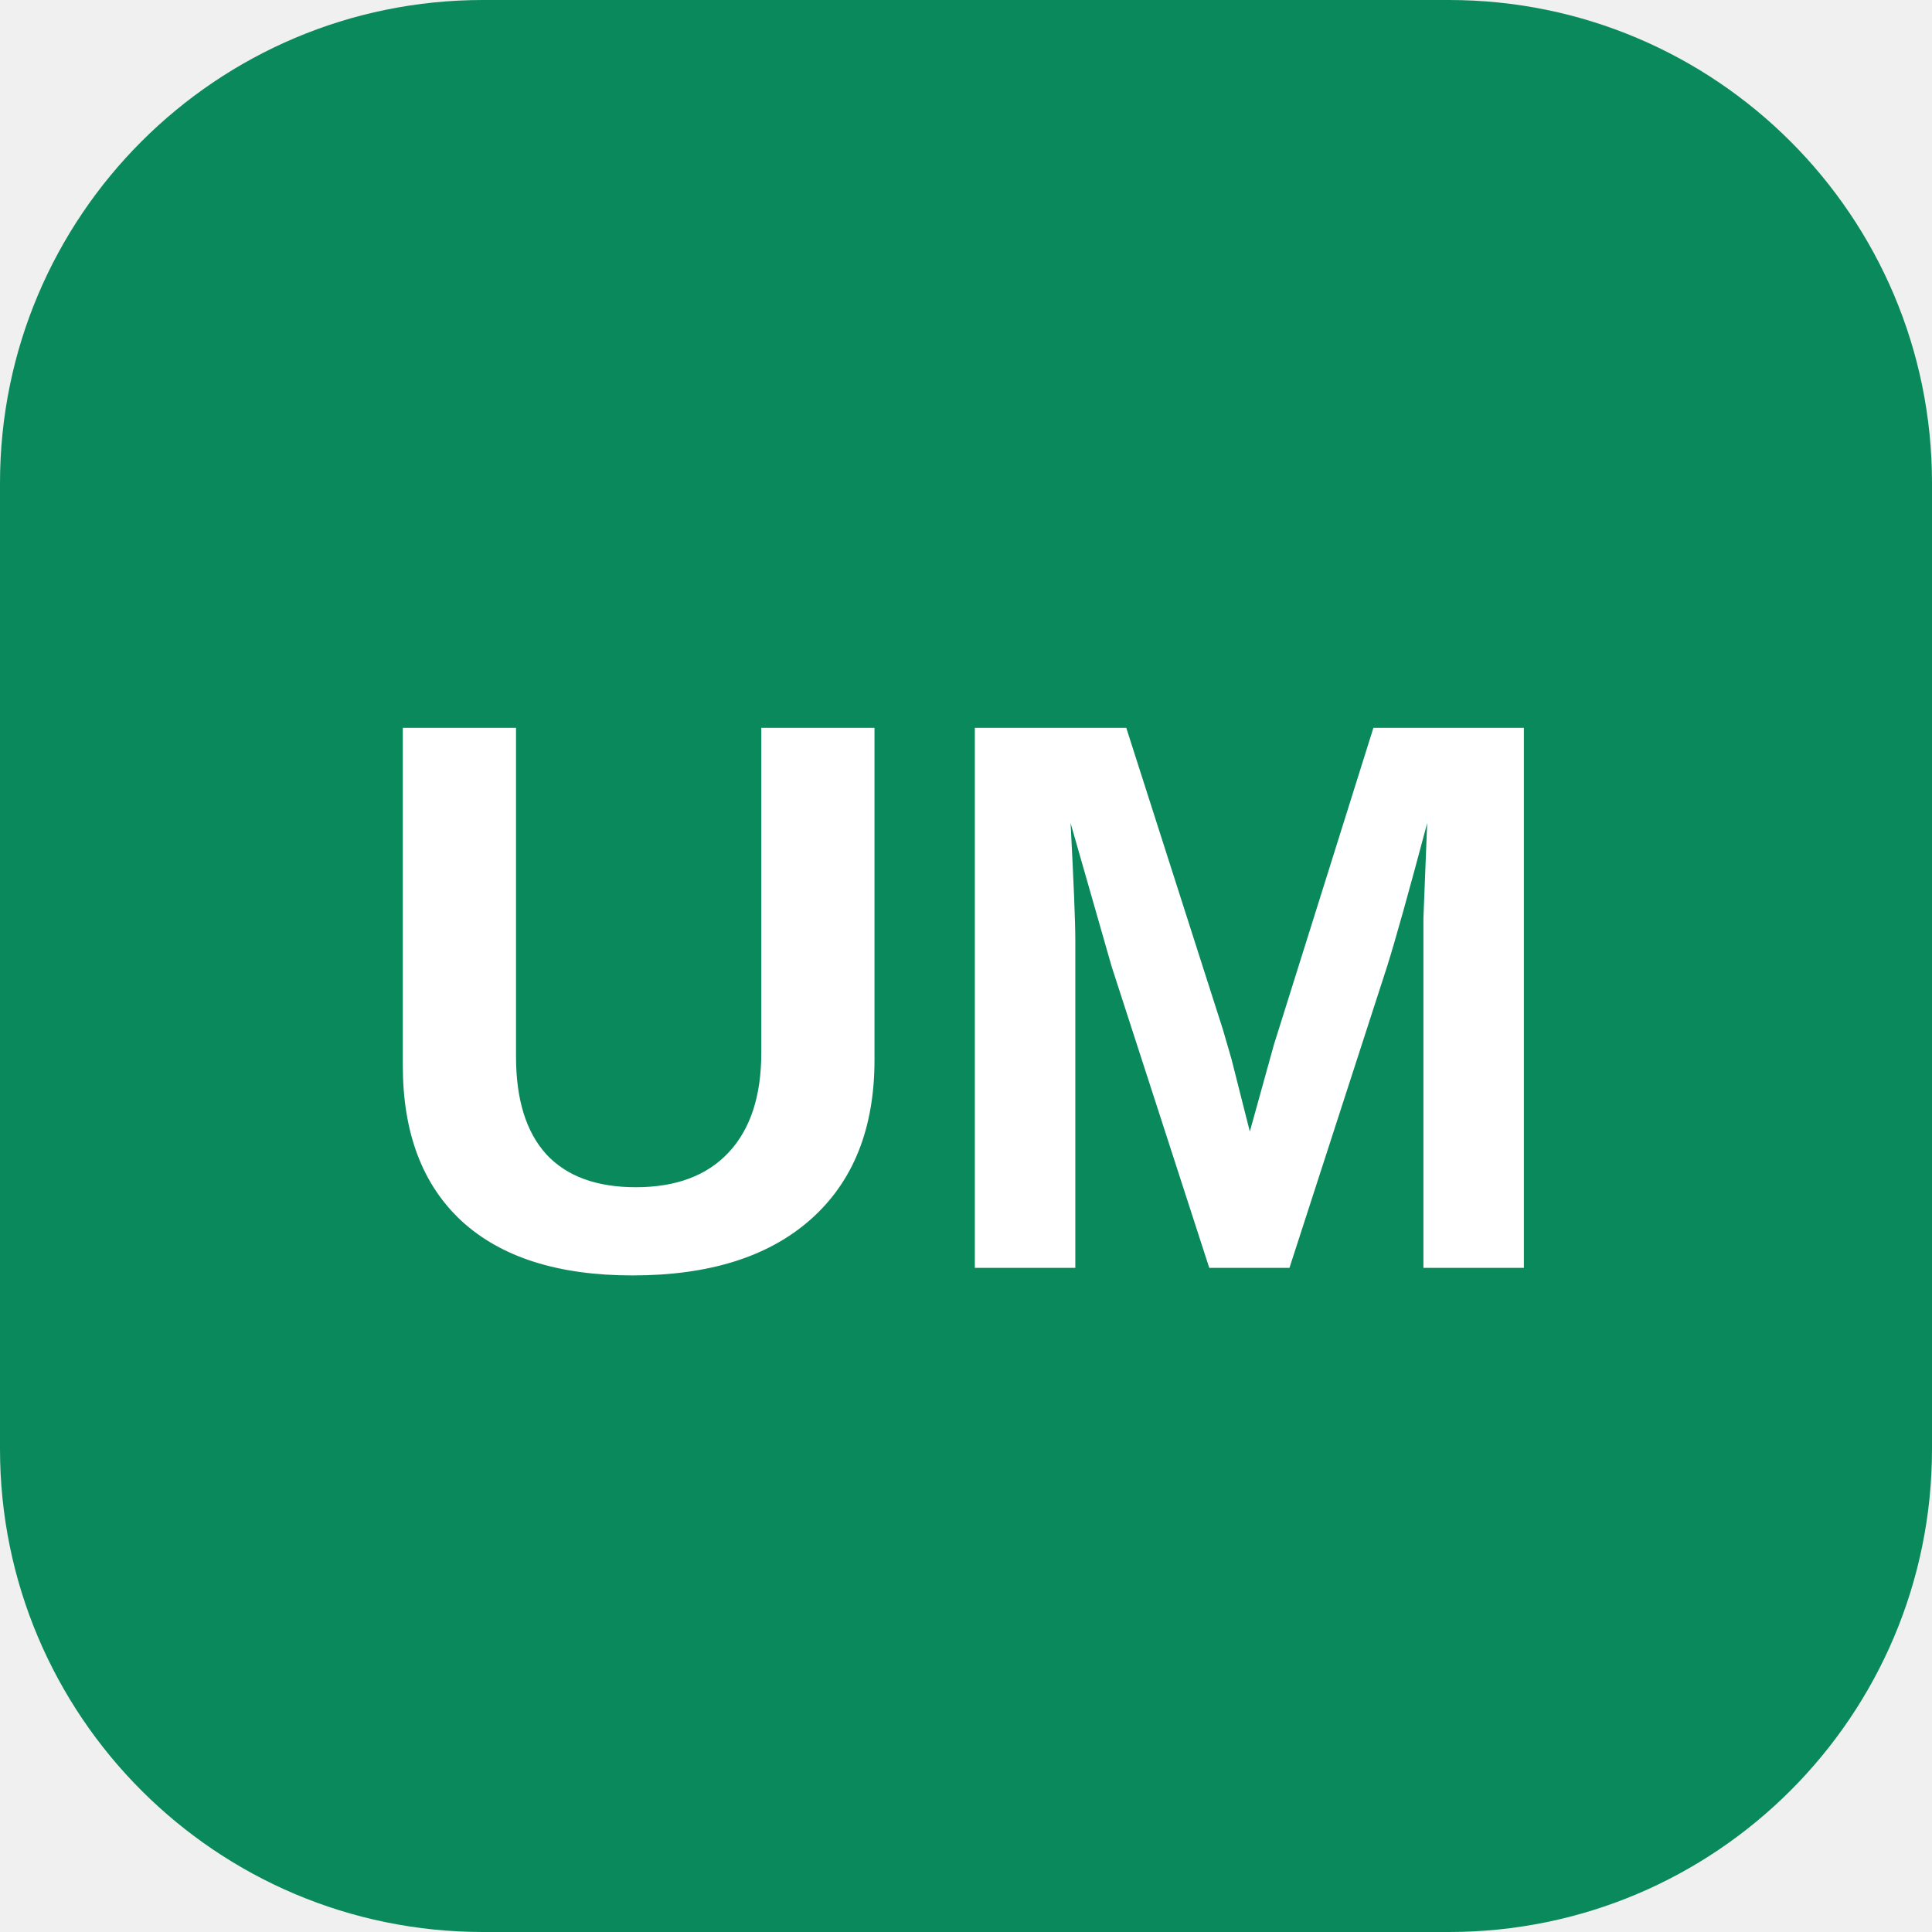
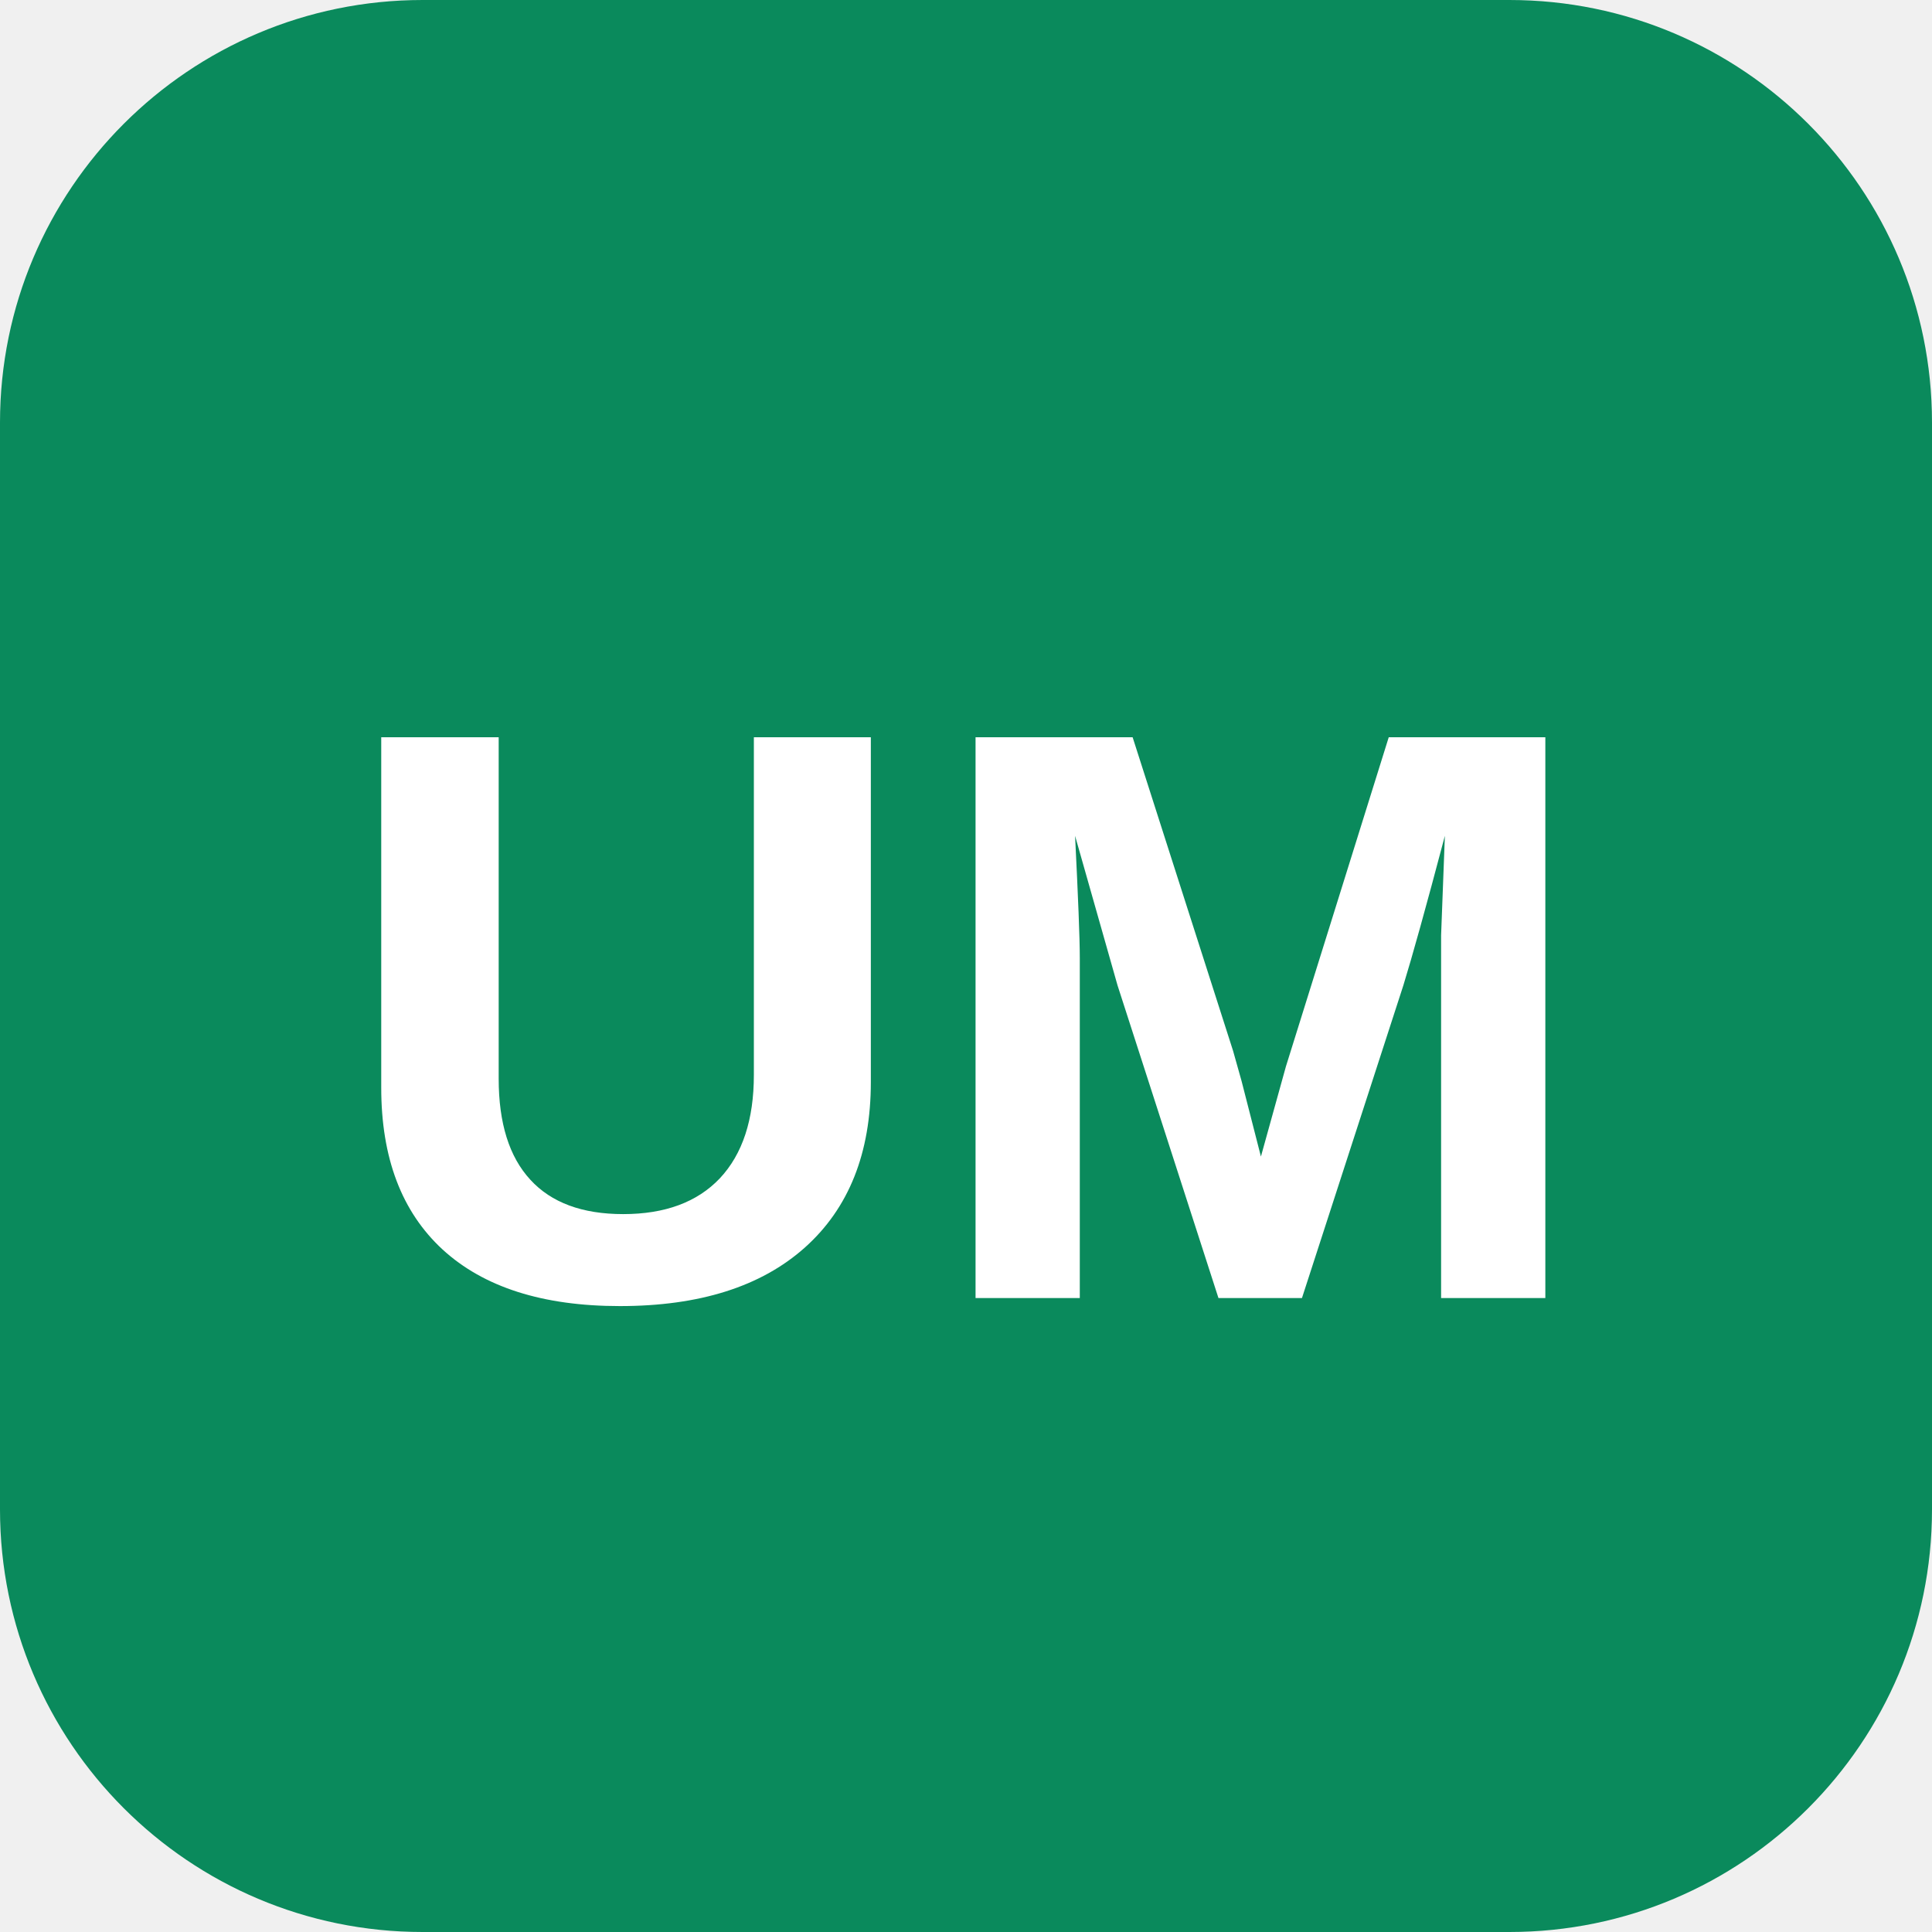
<svg xmlns="http://www.w3.org/2000/svg" viewBox="0 0 64 64">
-   <rect width="64" height="64" rx="16" fill="#0a8a5c" />
-   <text x="32" y="42" text-anchor="middle" font-family="Arial,sans-serif" font-weight="800" font-size="26" fill="#fff">UM</text>
+   <rect width="64" height="64" rx="14" fill="#0a8a5c" />
+   <text x="32" y="43" text-anchor="middle" font-family="Arial,Helvetica,sans-serif" font-weight="800" font-size="27" fill="#fff">UM</text>
</svg>
